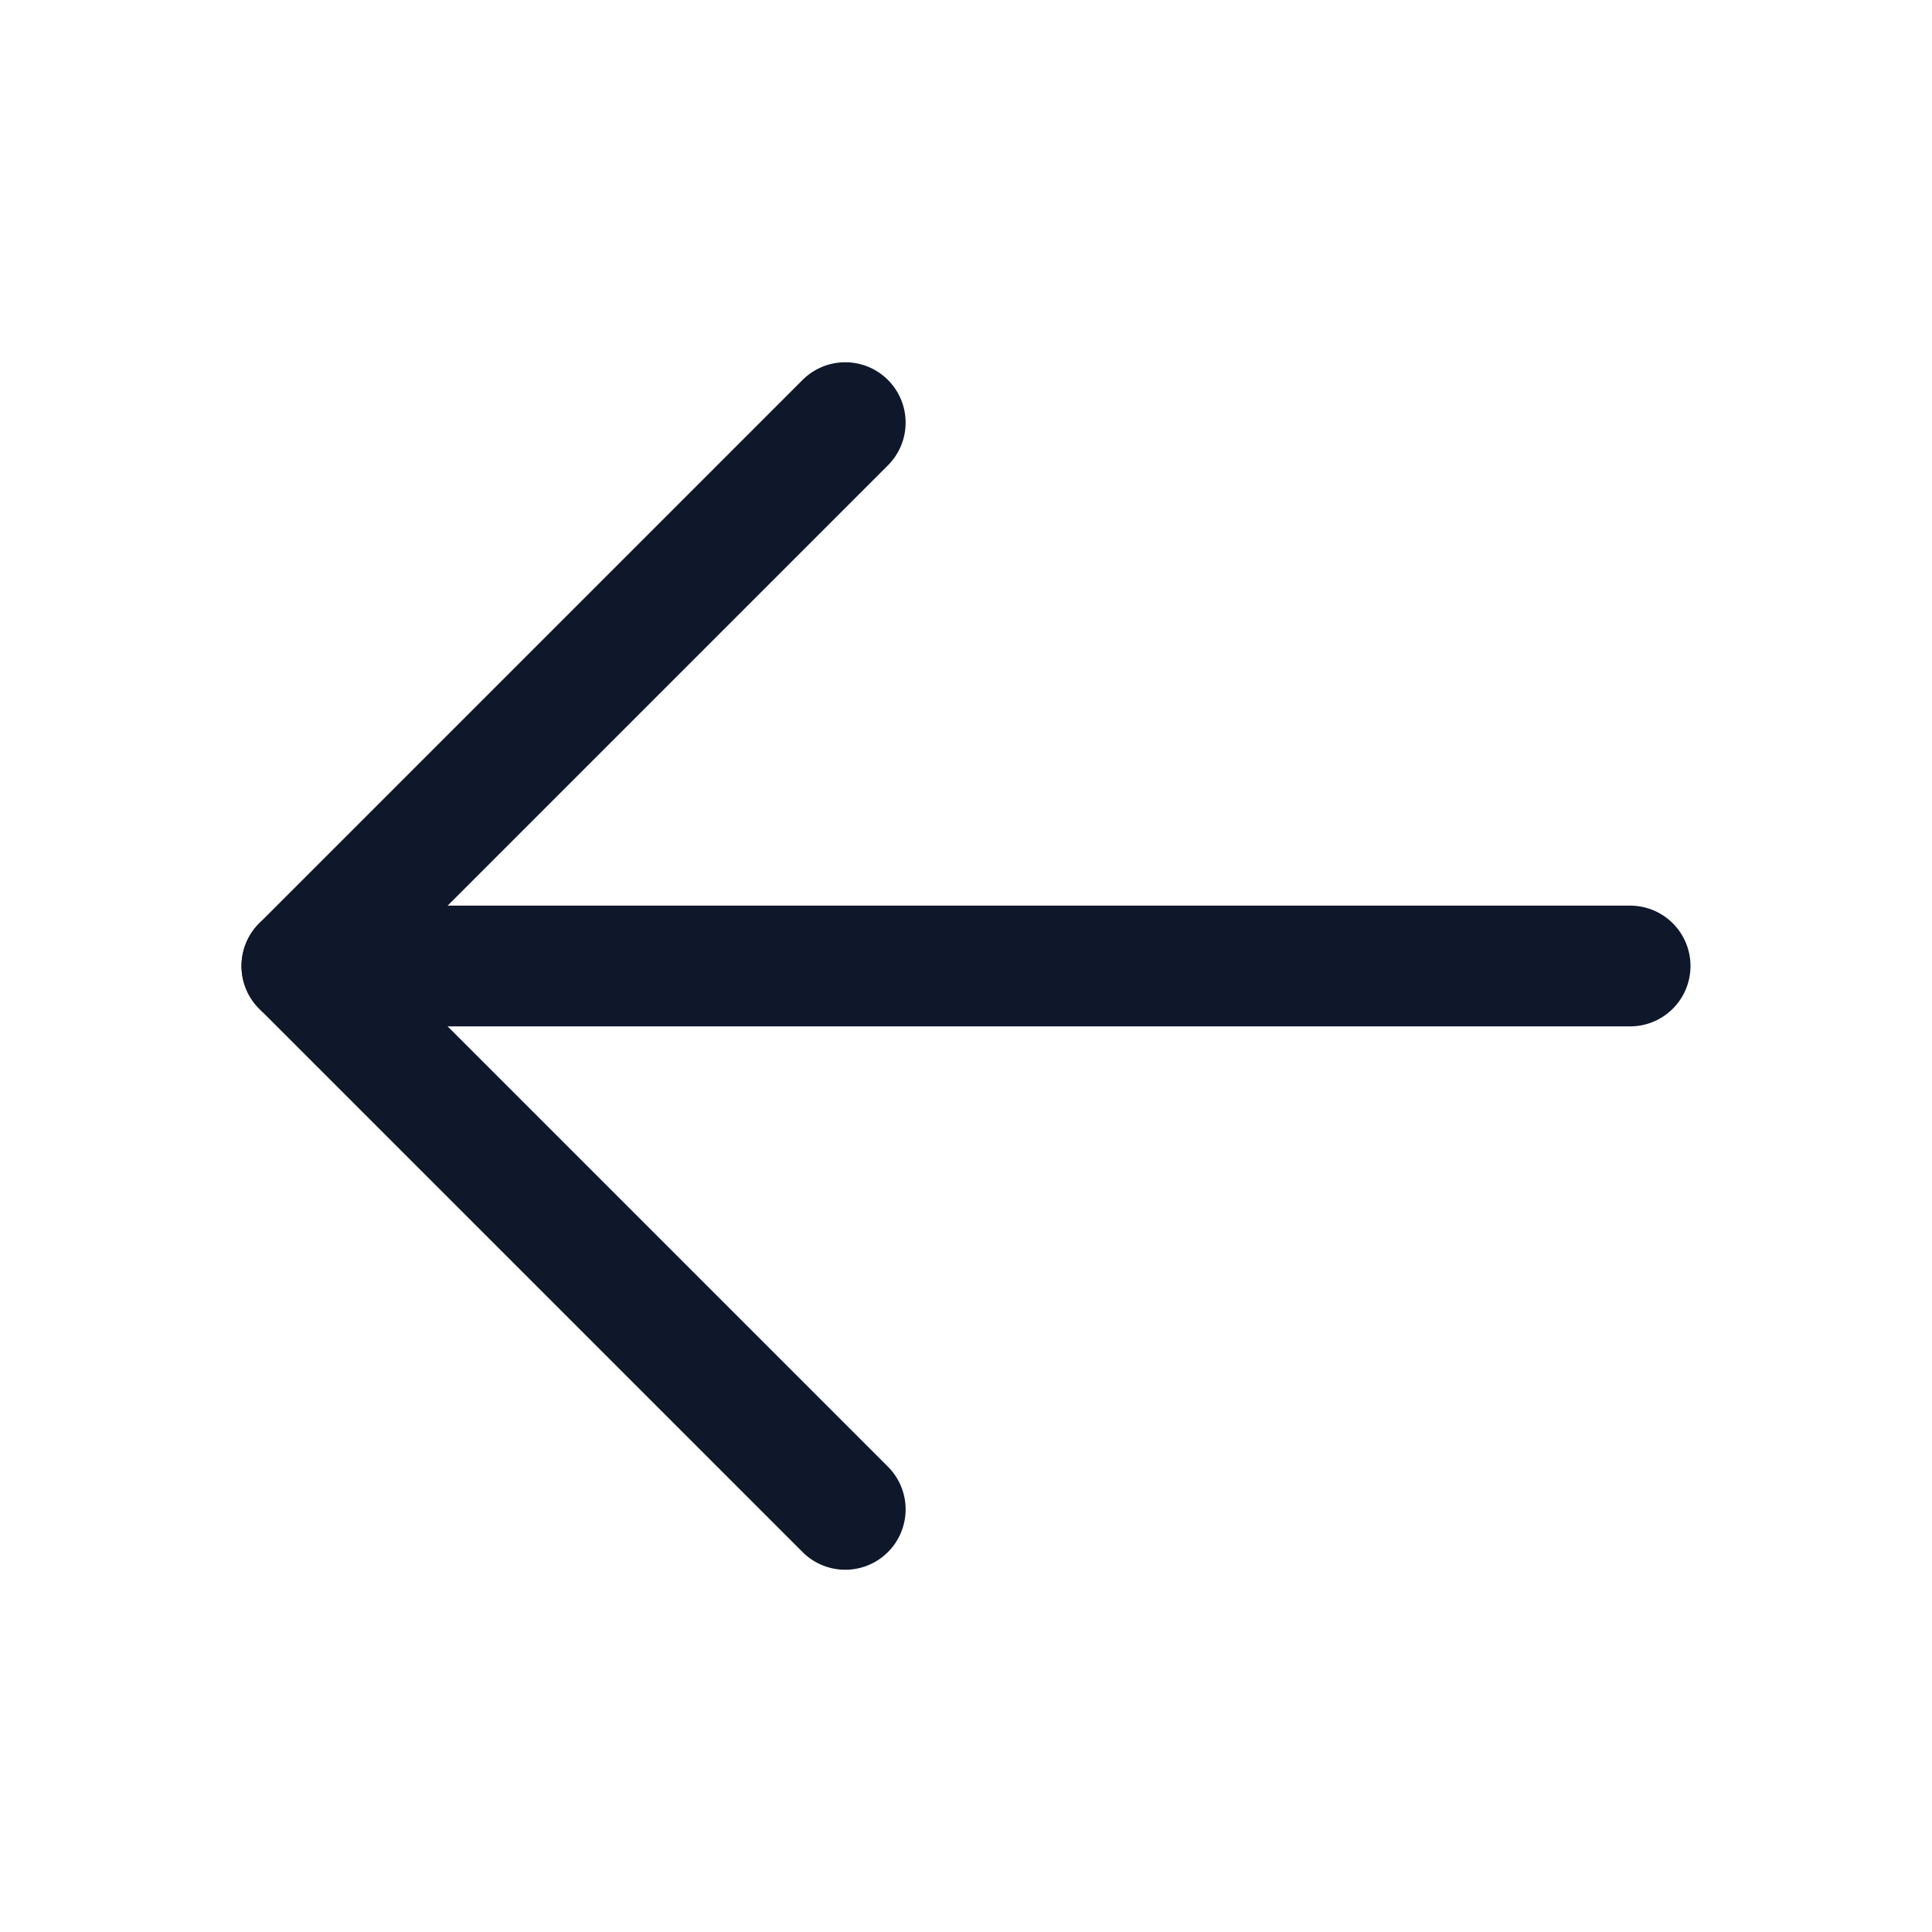
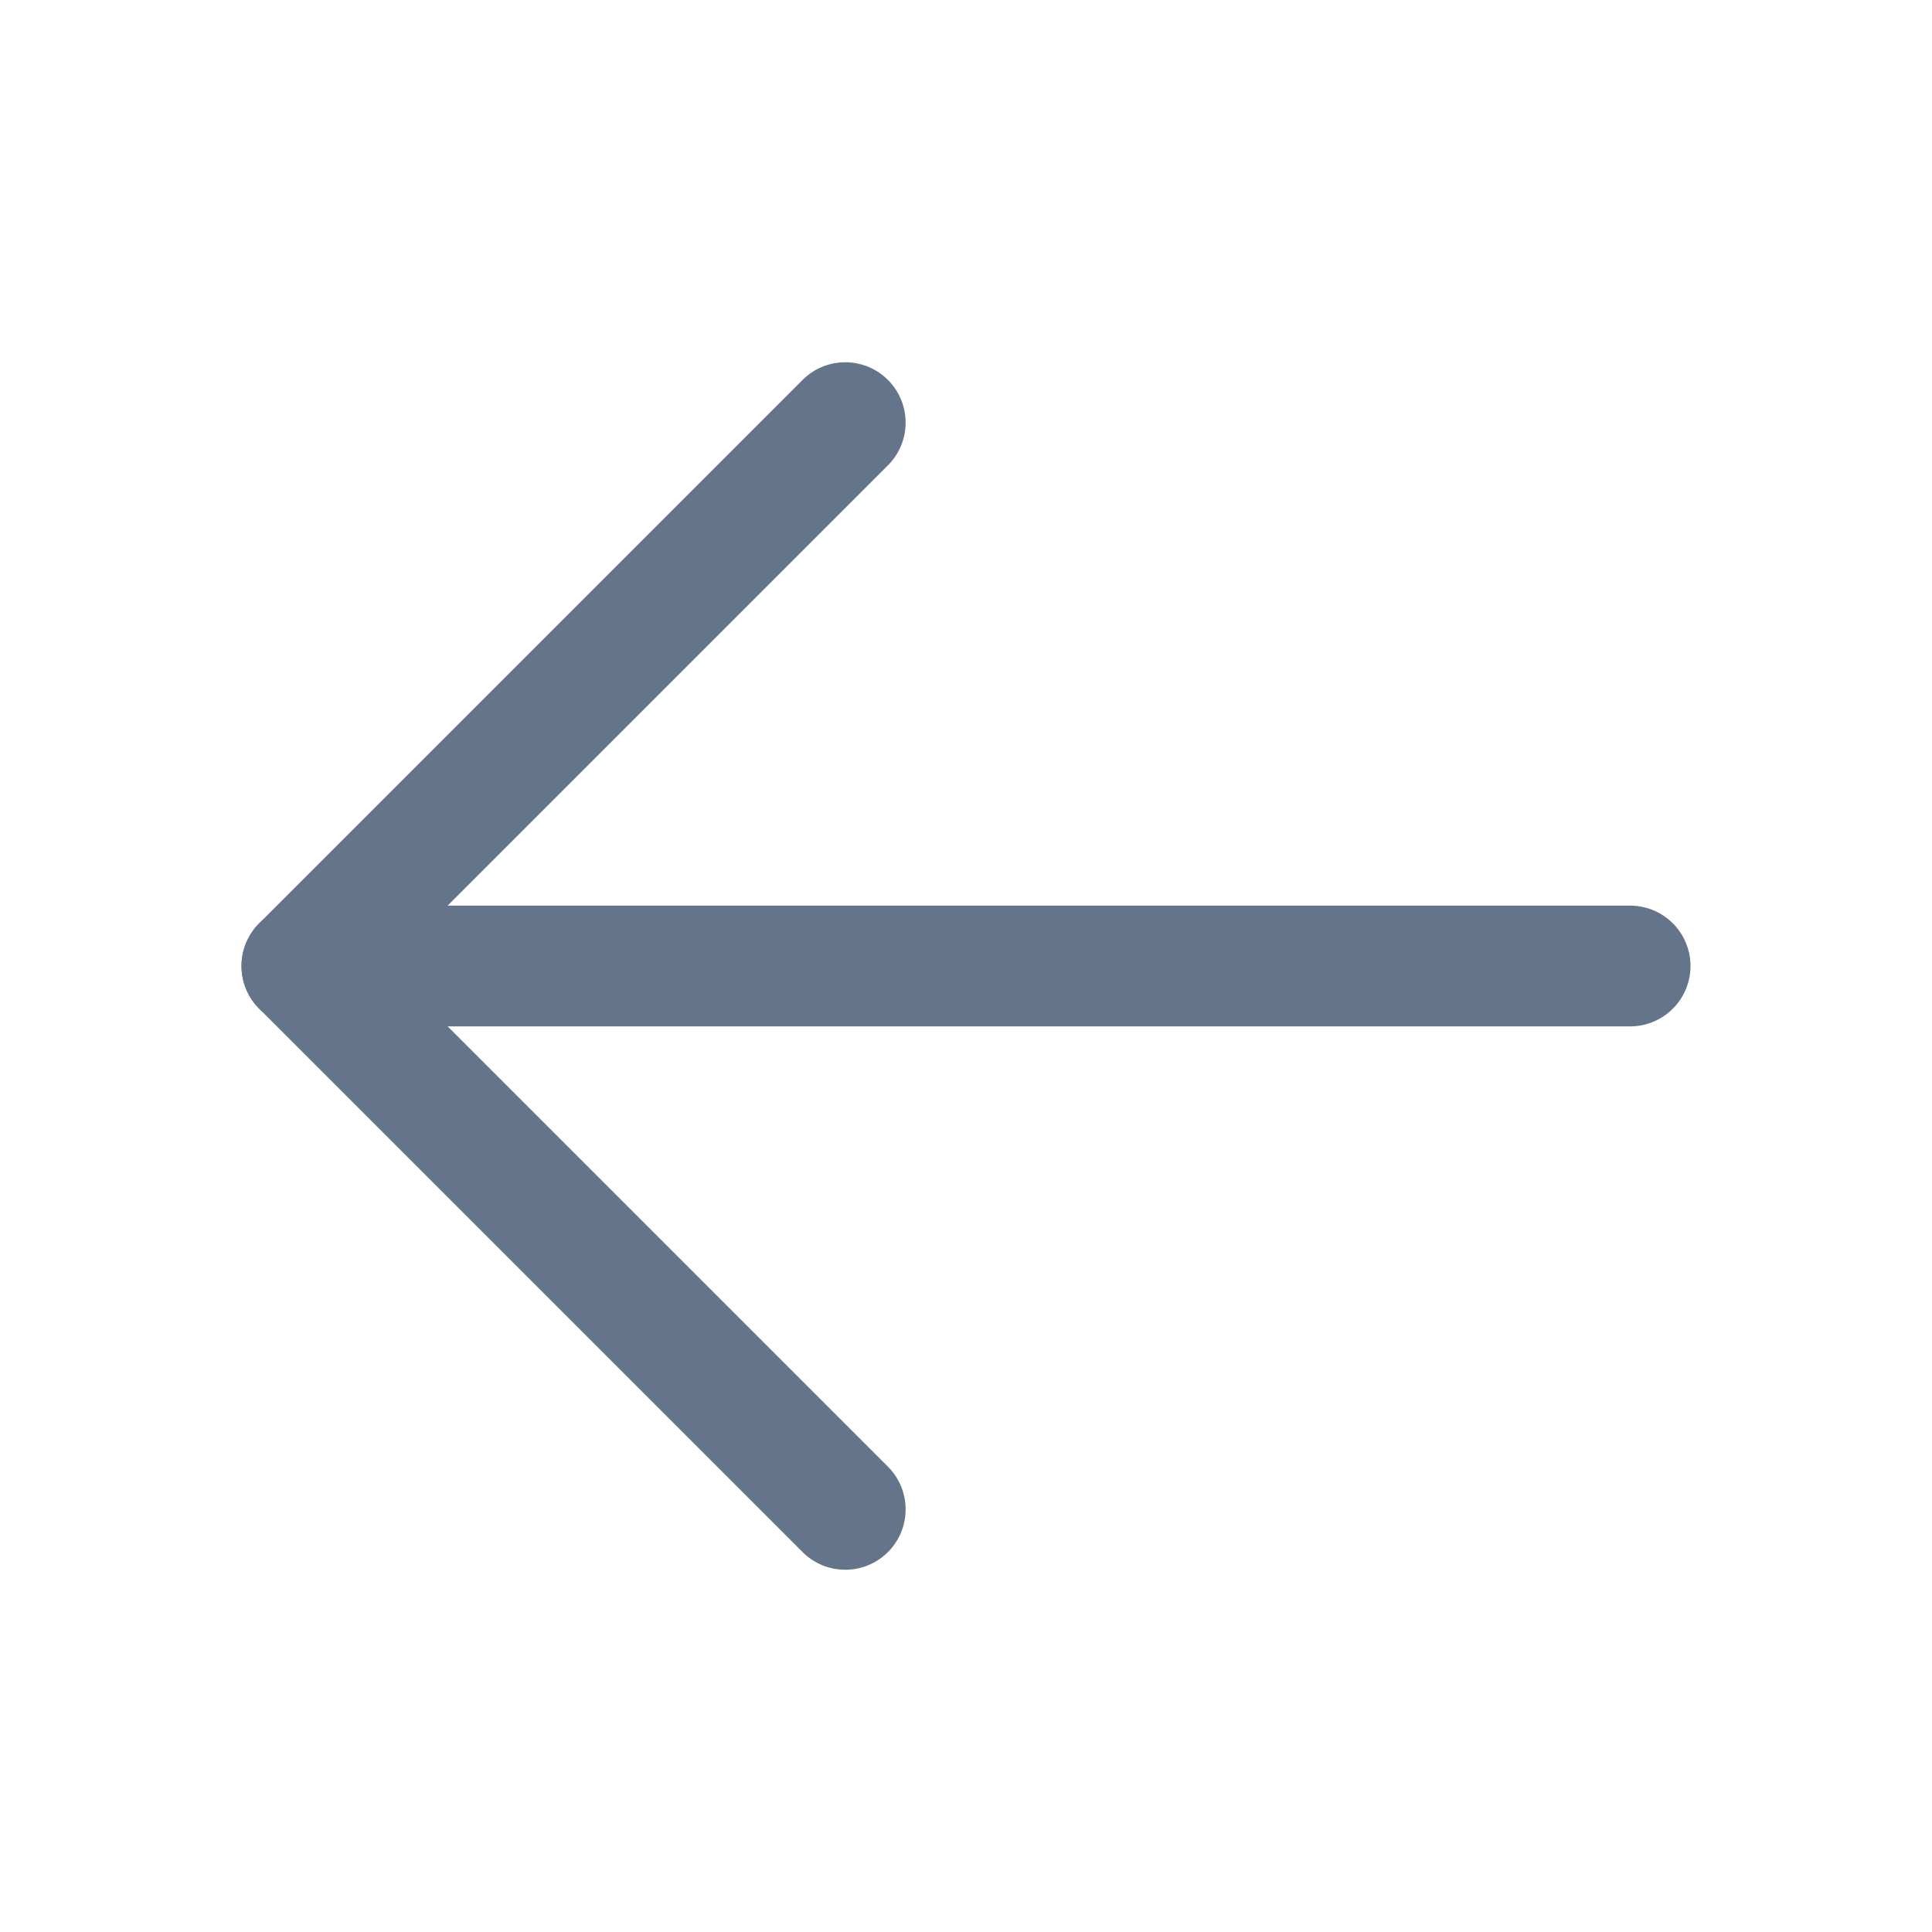
<svg xmlns="http://www.w3.org/2000/svg" width="24" height="24" viewBox="0 0 24 24" fill="none">
-   <path d="M20.25 12L3.75 12" stroke="#0F172A" stroke-width="1.5" stroke-linecap="round" stroke-linejoin="round" />
-   <path d="M10.5 18.75L3.75 12L10.5 5.25" stroke="#0F172A" stroke-width="1.5" stroke-linecap="round" stroke-linejoin="round" />
+   <path d="M20.25 12L3.75 12" stroke="#64748b" stroke-width="1.5" stroke-linecap="round" stroke-linejoin="round" />
+   <path d="M10.5 18.75L3.75 12L10.5 5.25" stroke="#64748b" stroke-width="1.5" stroke-linecap="round" stroke-linejoin="round" />
</svg>
